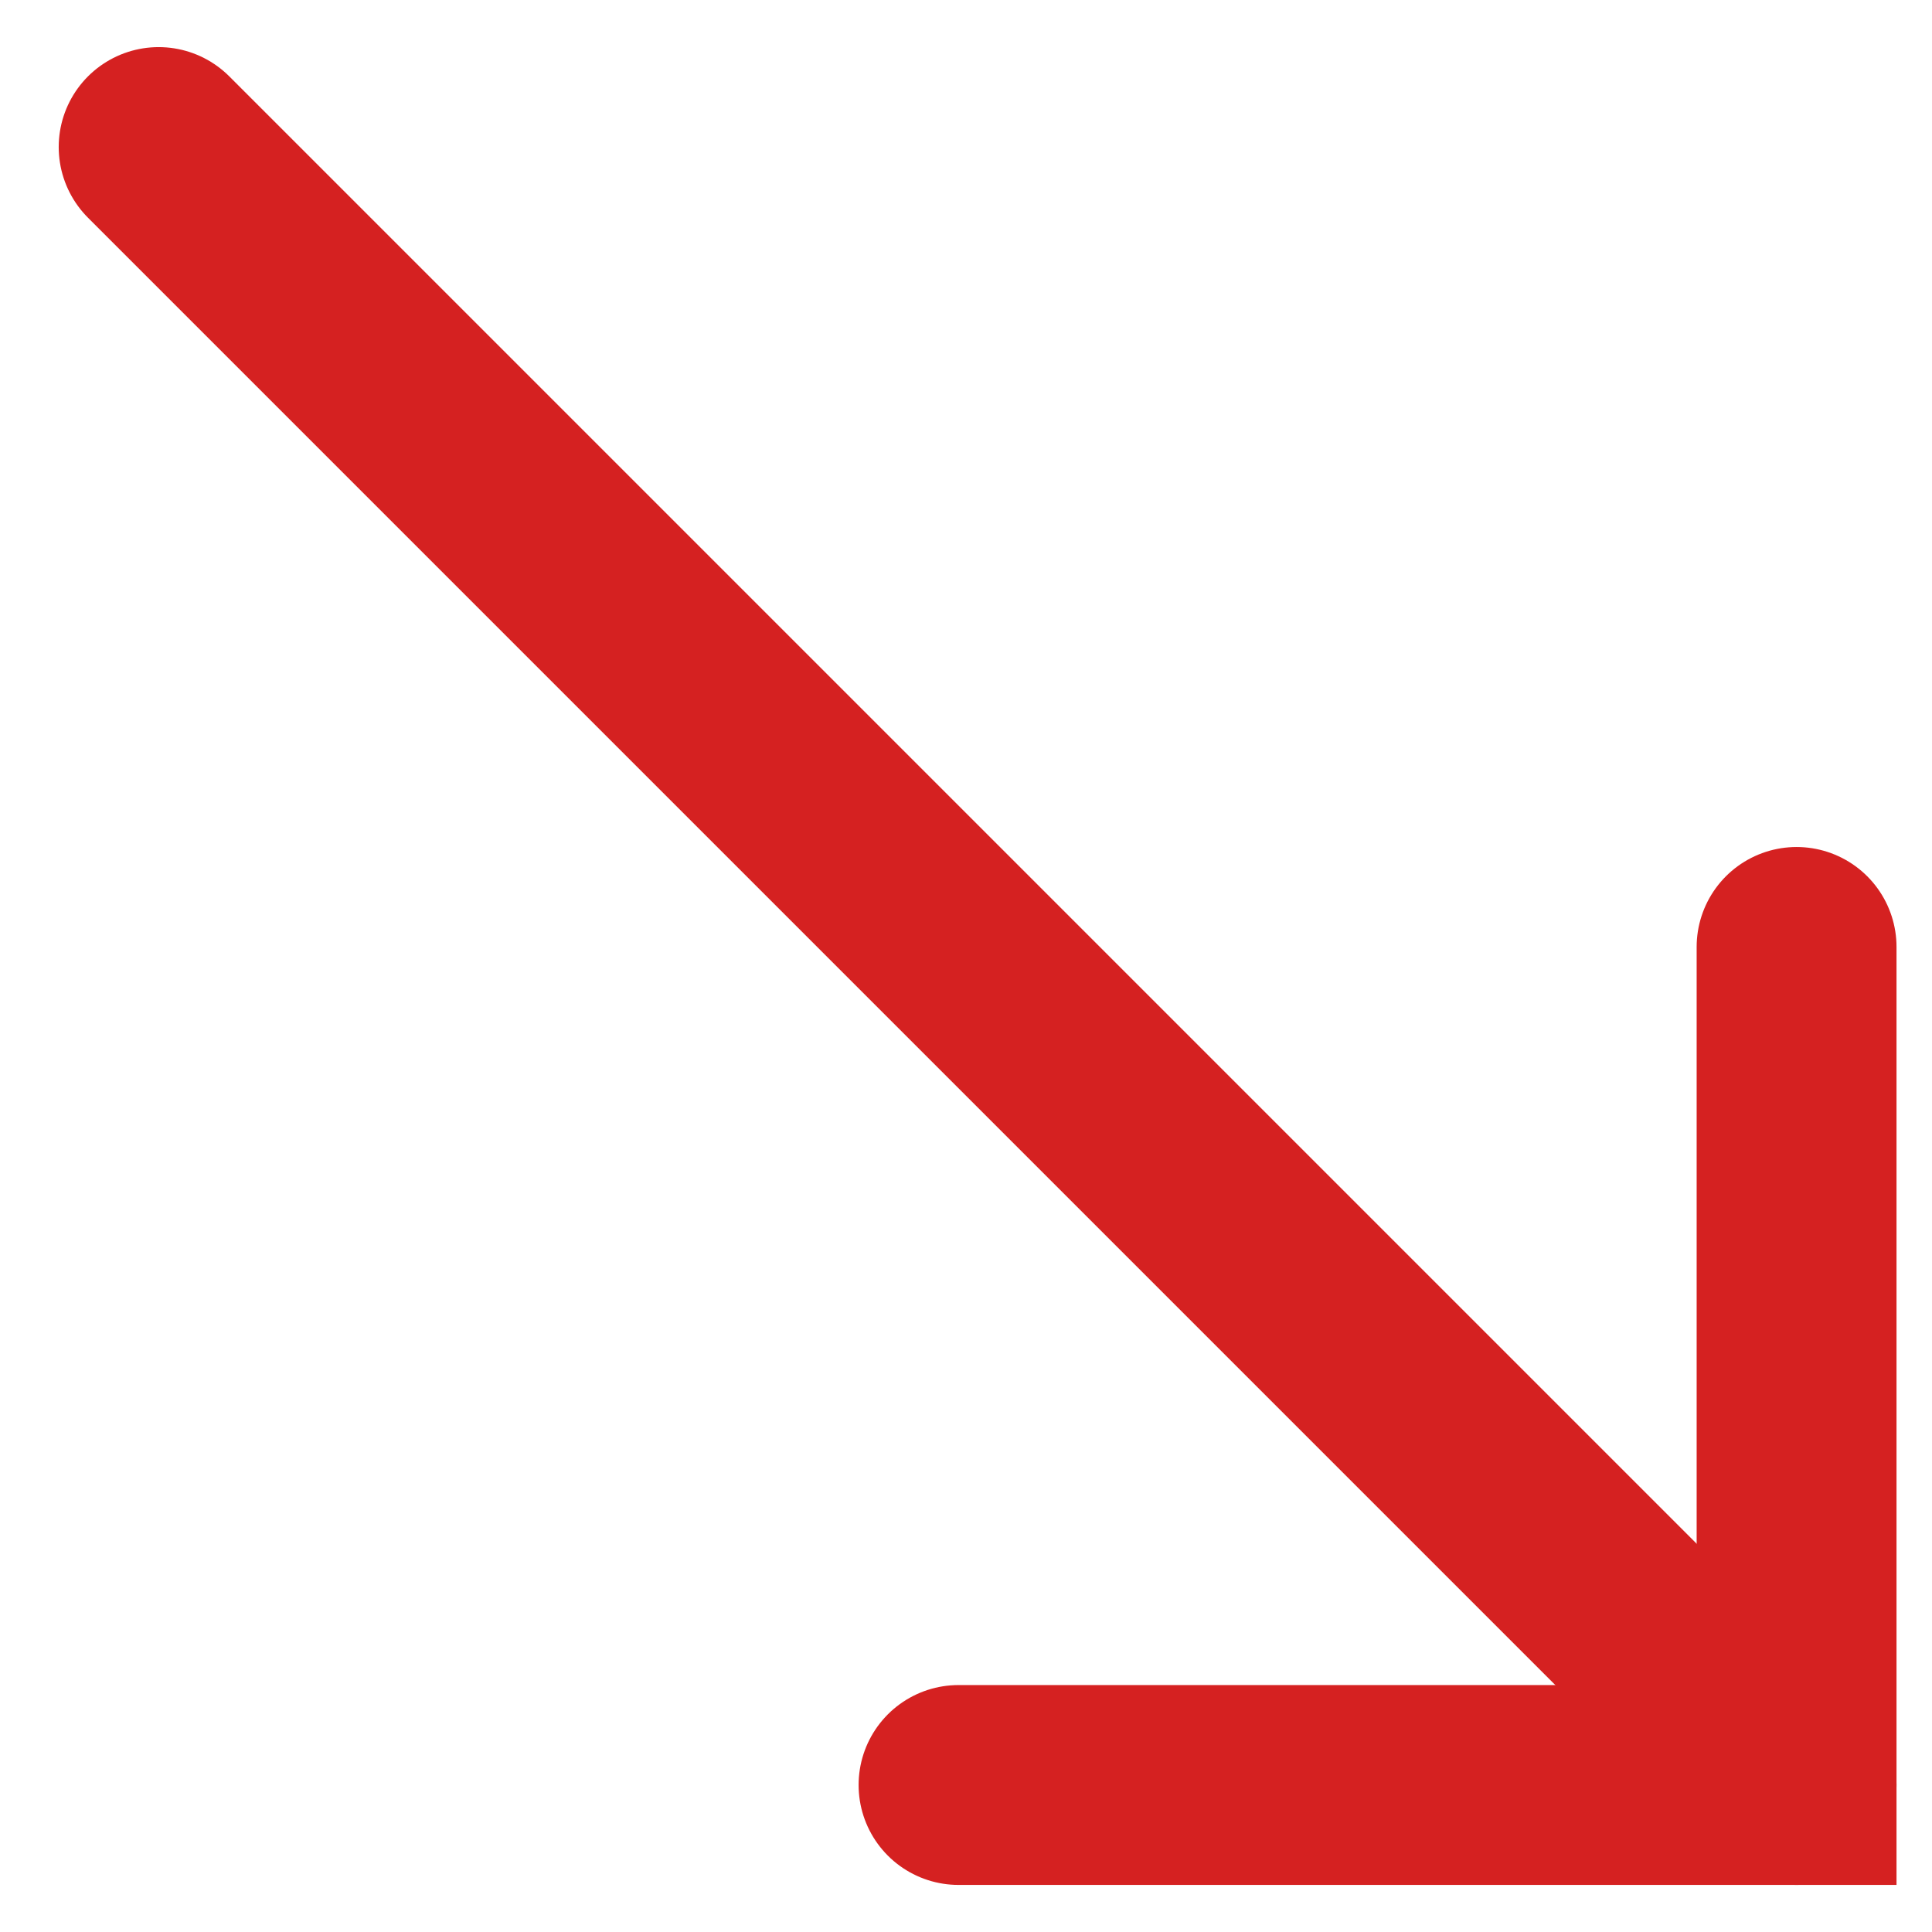
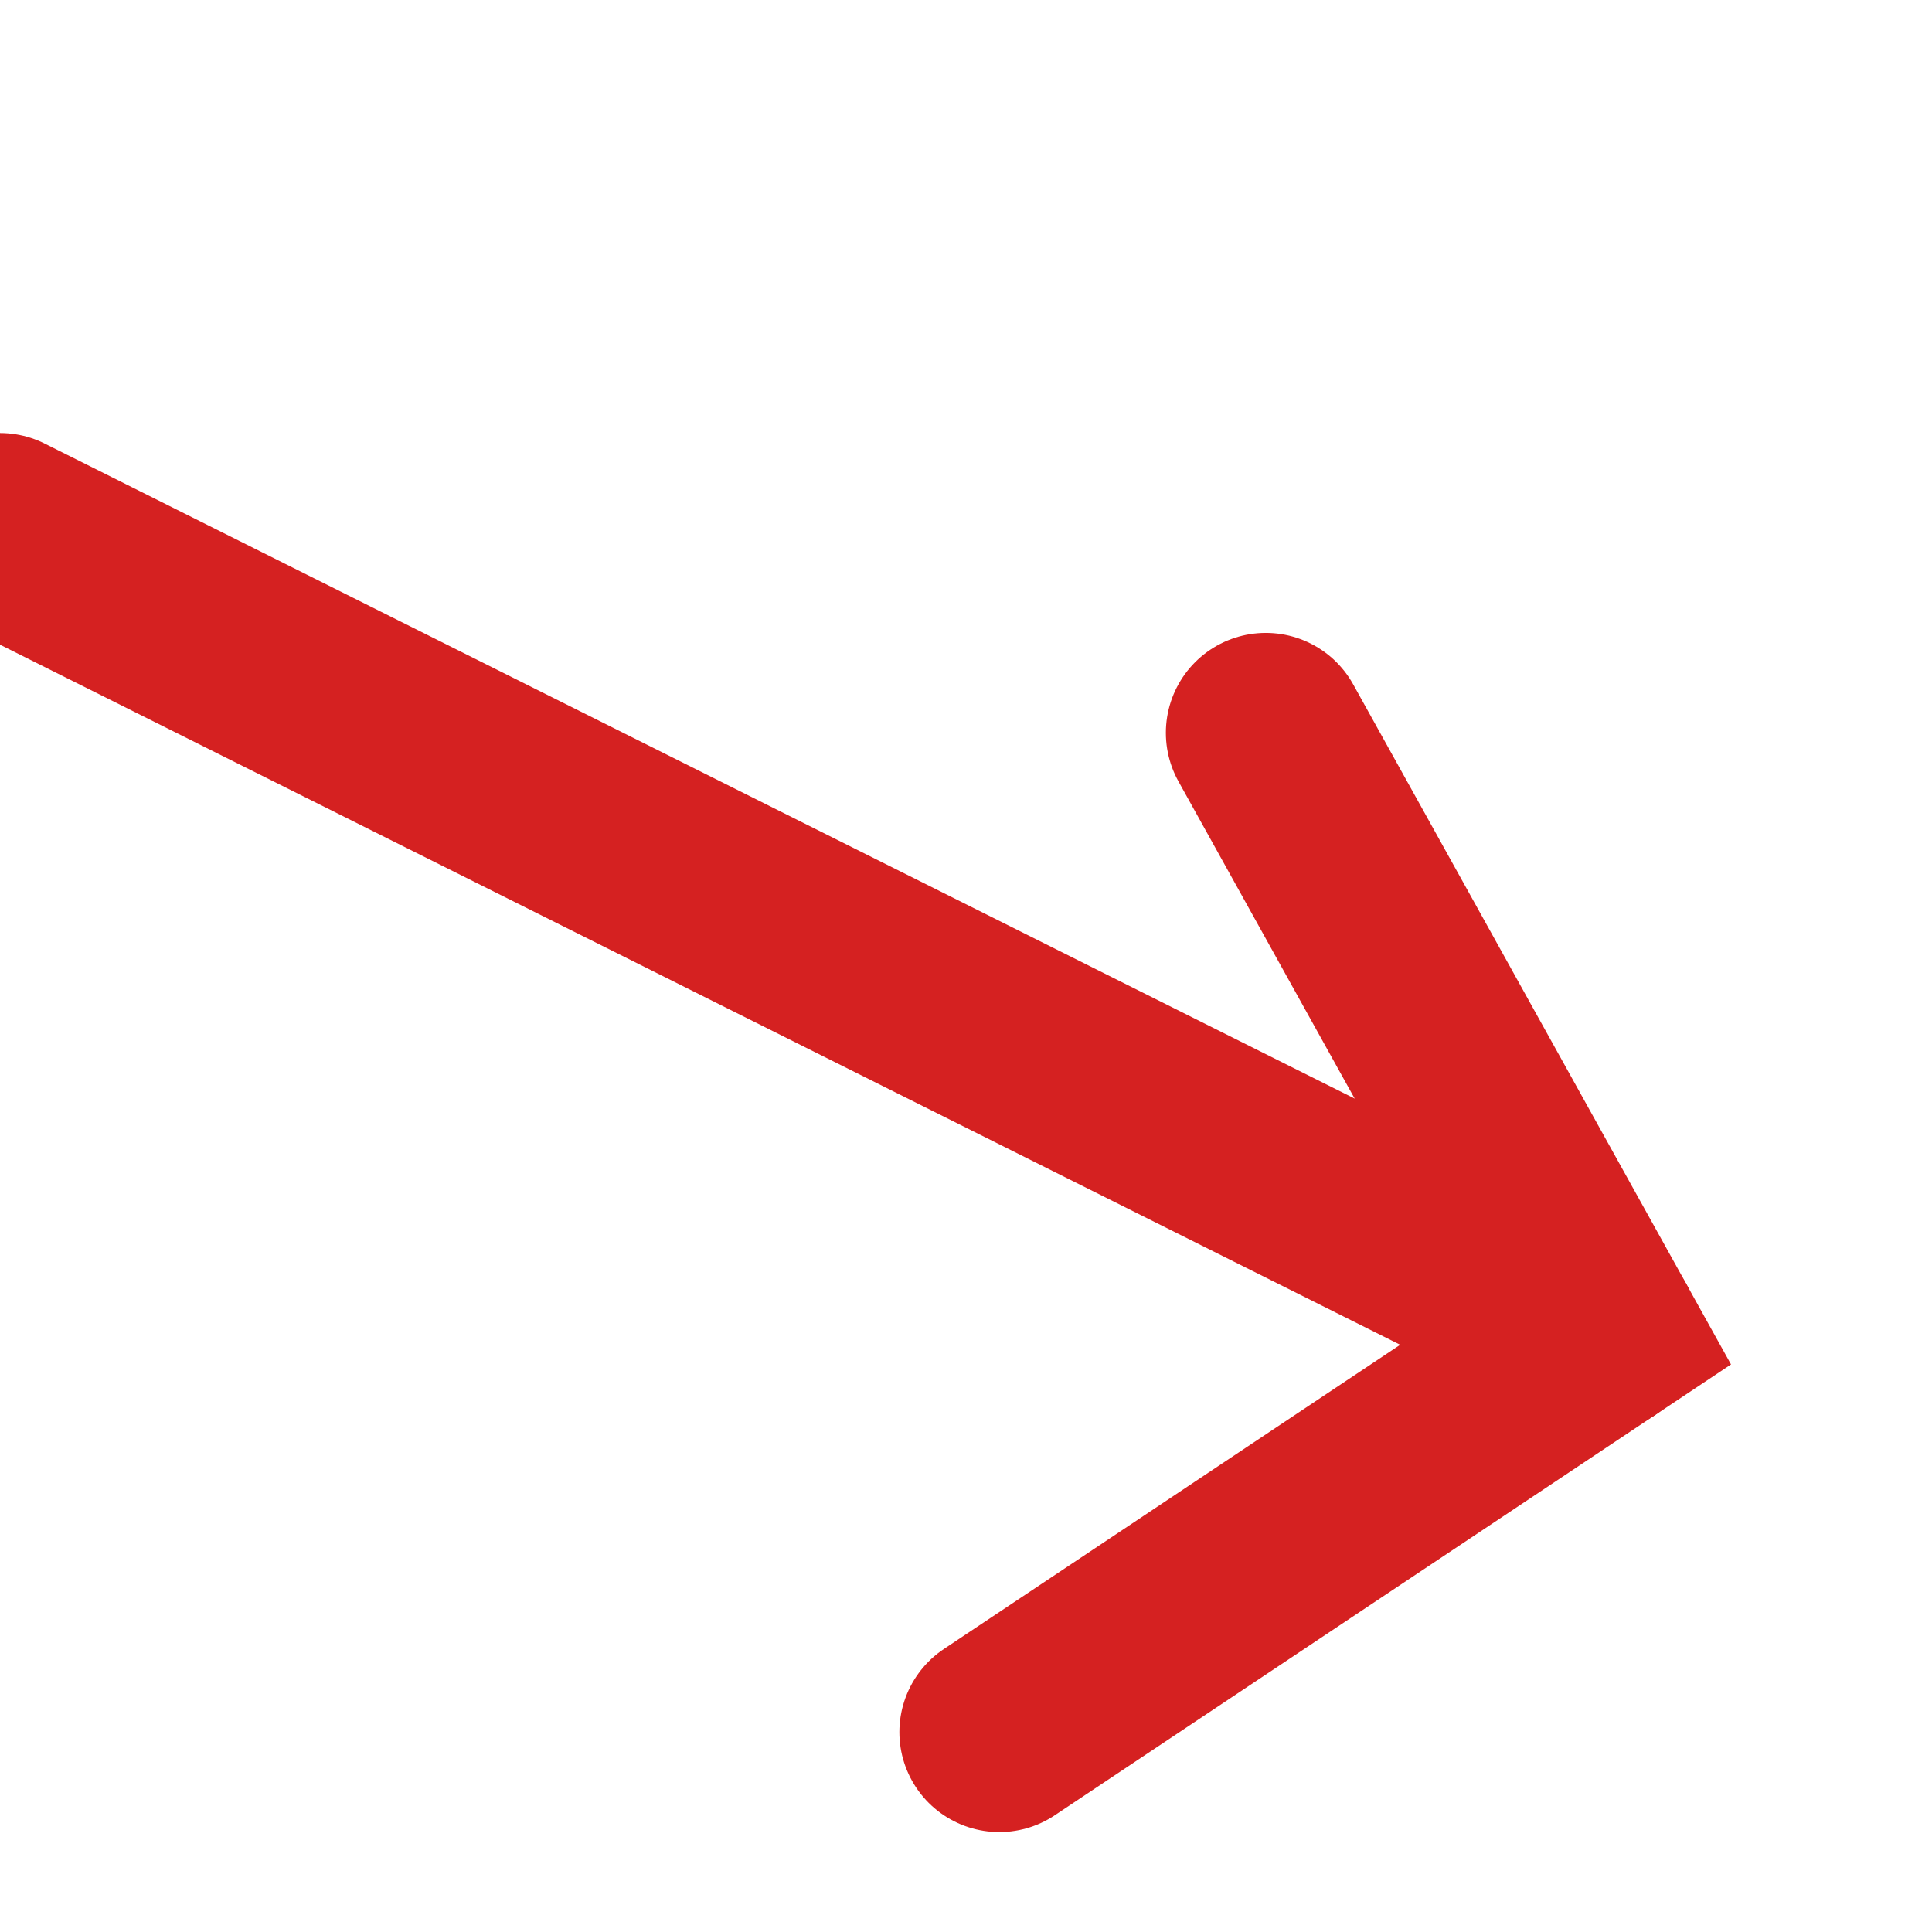
- <svg xmlns="http://www.w3.org/2000/svg" width="29px" height="29px" viewBox="0 0 29 29" version="1.1">
-   <g id="Main" stroke="none" stroke-width="1" fill="none" fill-rule="evenodd" stroke-linecap="round">
-     <g id="Home-page" transform="translate(-1321, -241)" stroke="#D52121" stroke-width="3">
-       <g id="Content" transform="translate(440, 0)">
-         <g id="Header" transform="translate(66, 66)">
-           <g id="Group" transform="translate(0, 126)">
-             <g id="Group-2" transform="translate(829.6743, 63.5) rotate(45) translate(-829.6743, -63.5) translate(812.2895, 54.60522)">
-               <line x1="-1.13686838e-13" y1="8.895" x2="34.77" y2="8.895" id="Path-3" />
-               <polyline id="Path-4" points="25.875 17.79 34.77 8.895 25.875 0" />
-             </g>
-           </g>
-         </g>
-       </g>
-     </g>
-   </g>
+ <svg xmlns="http://www.w3.org/2000/svg" width="29" height="29" viewBox="0 0 29 29" fill="none" stroke="#D52121" stroke-width="3" stroke-linecap="round">
+   <line x1="0" y1="8" x2="24" y2="20" />
+   <polyline points="15,26 24,20 19,11" />
</svg>
